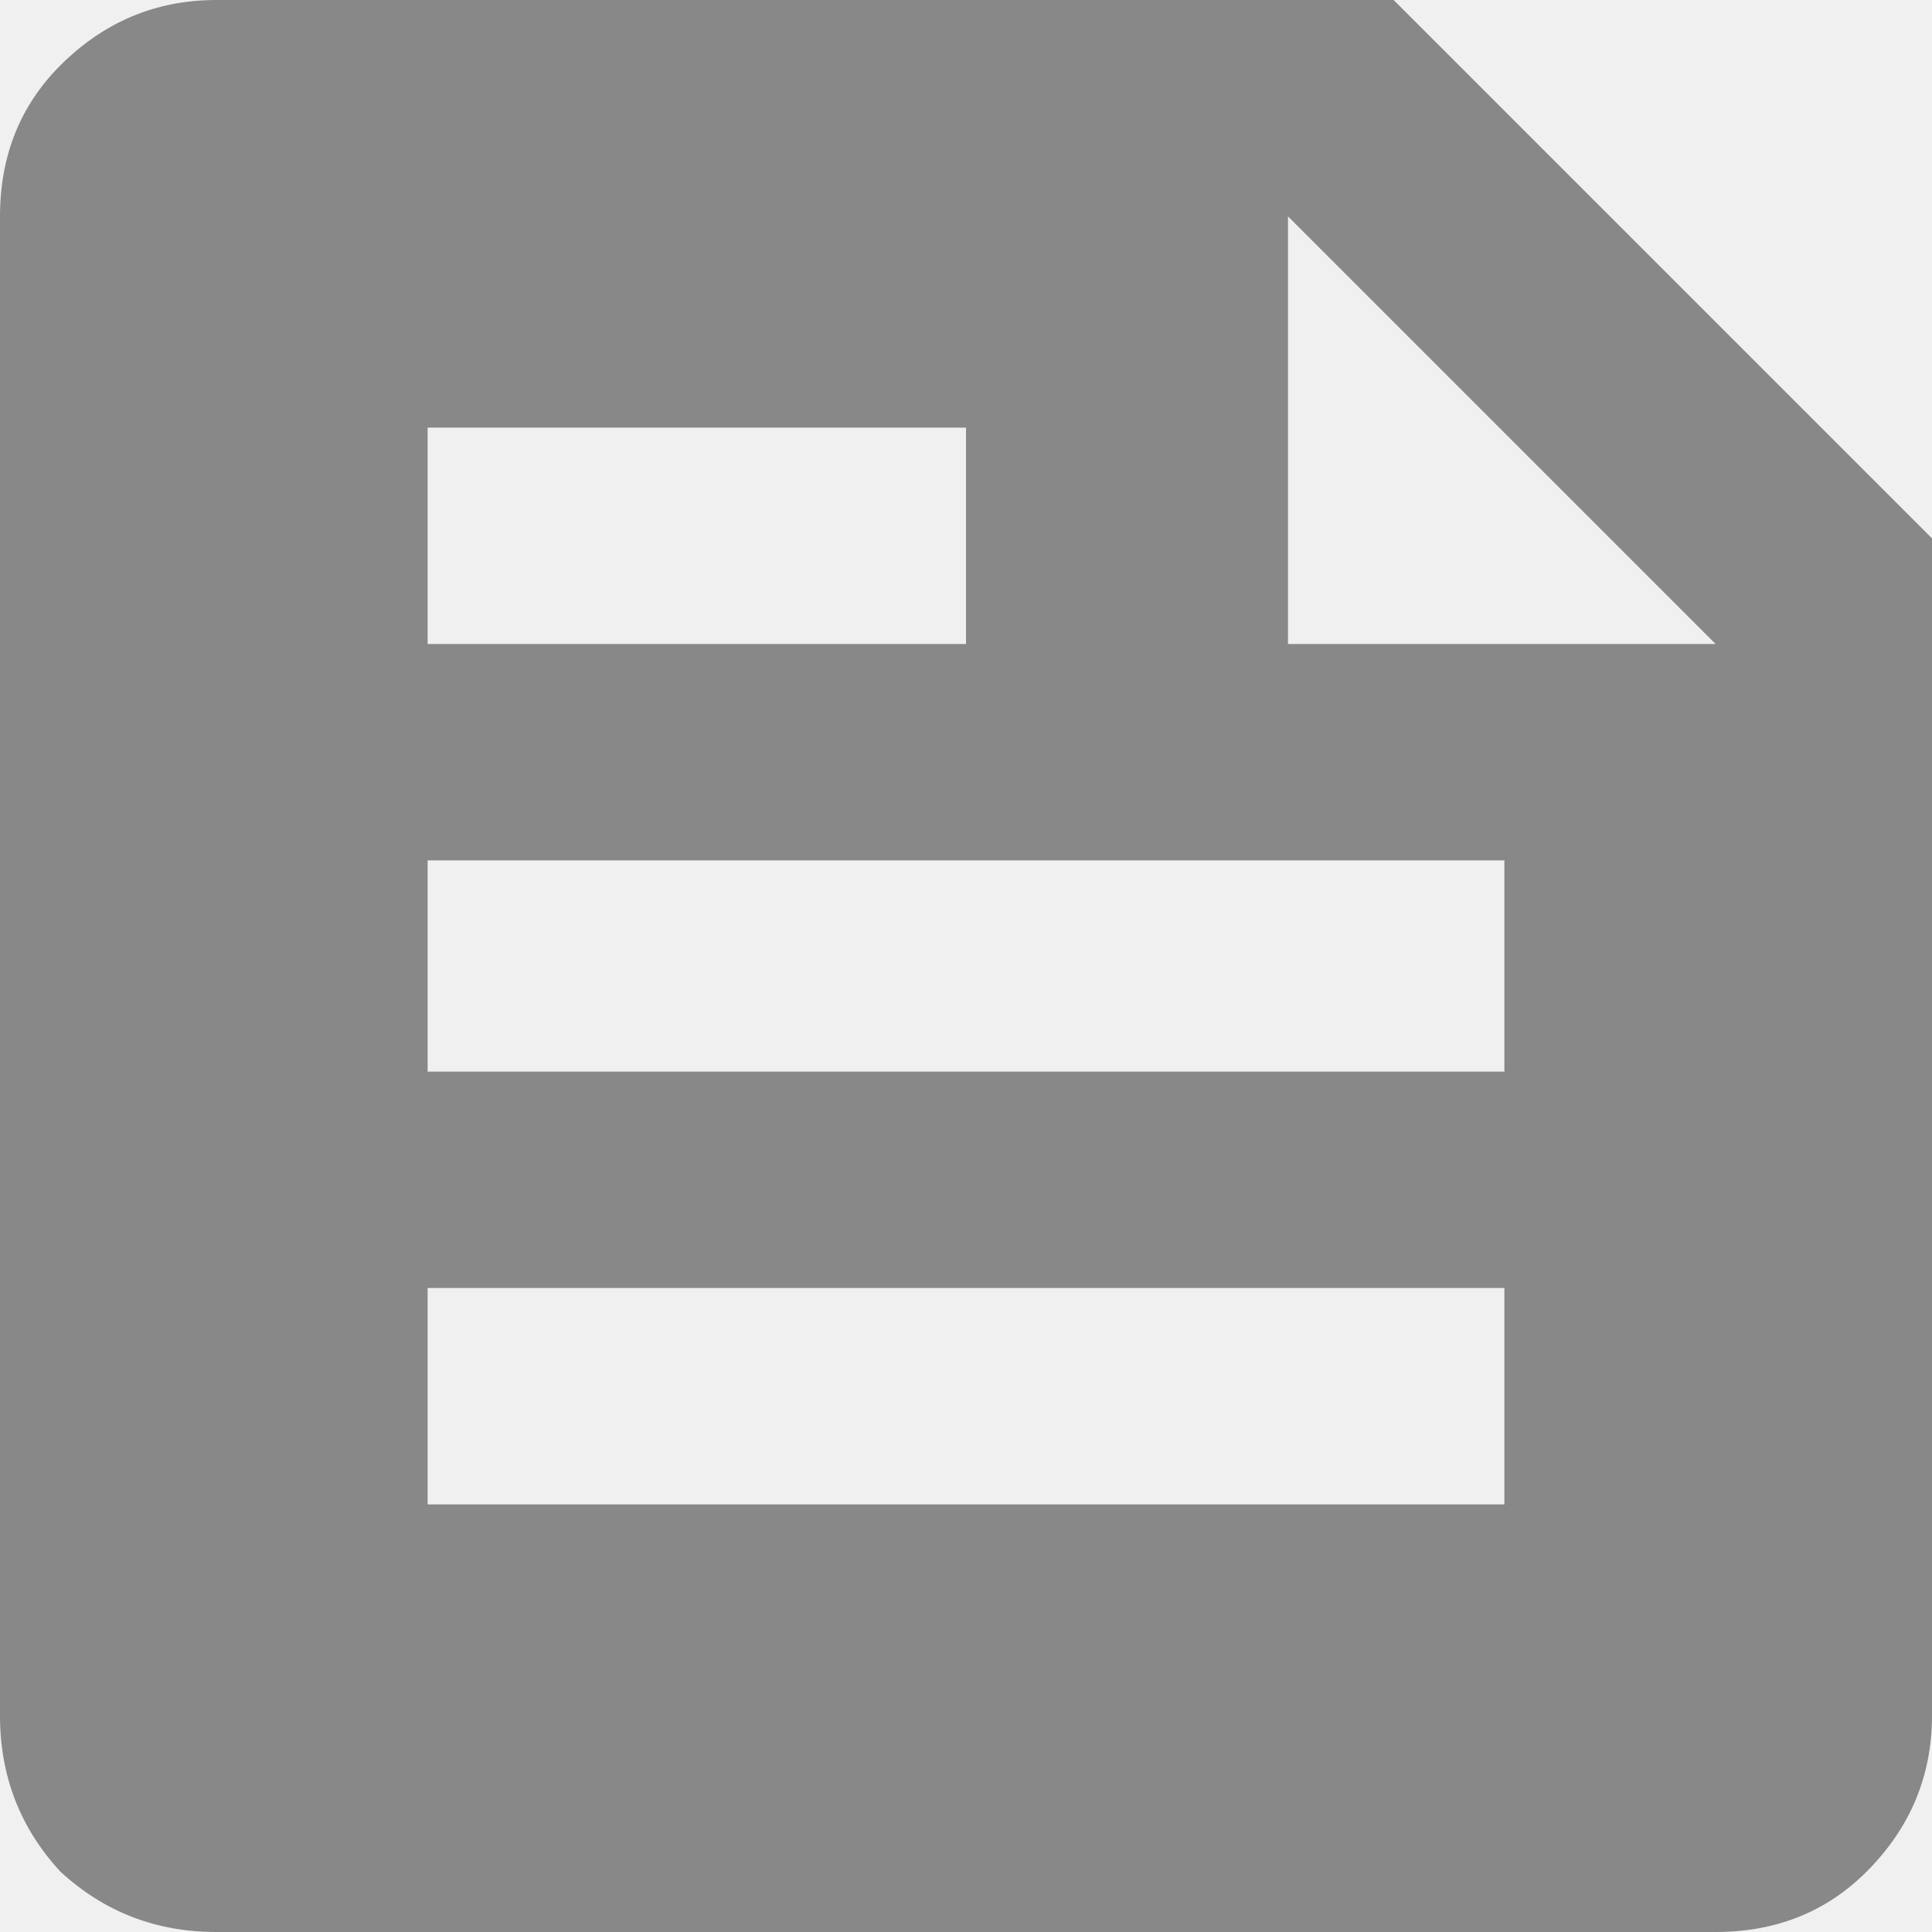
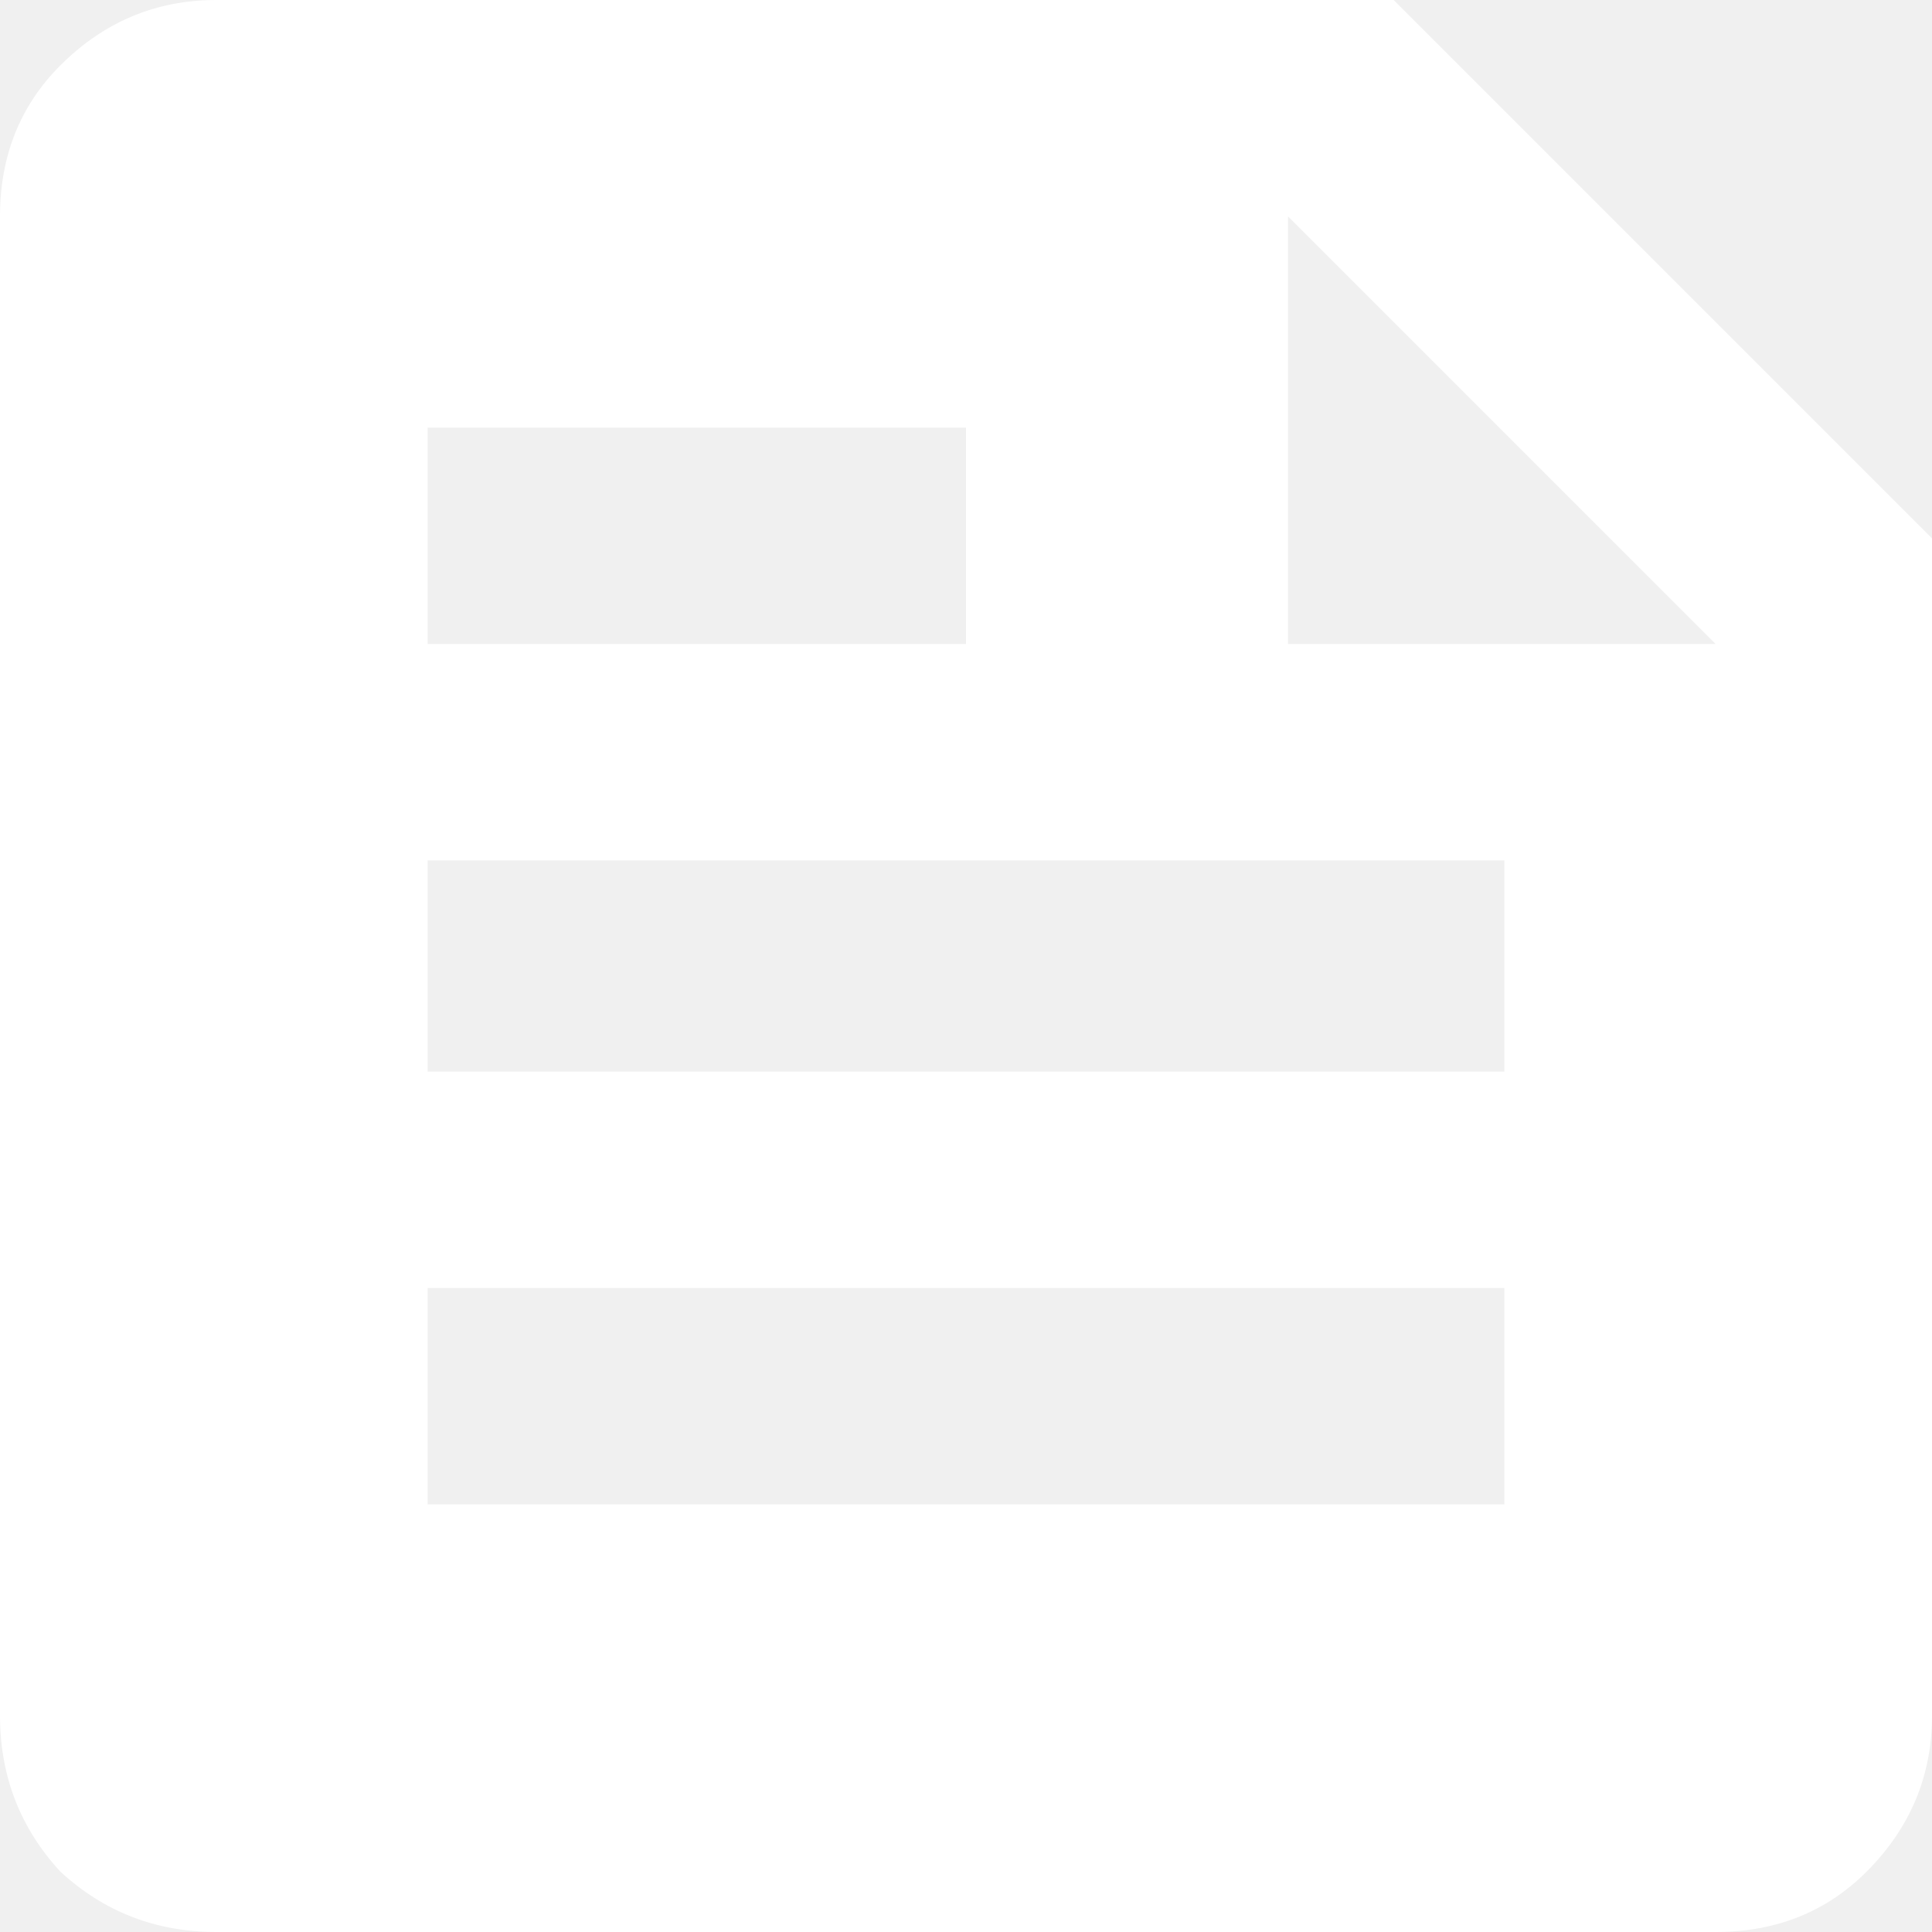
<svg xmlns="http://www.w3.org/2000/svg" width="24" height="24" viewBox="0 0 24 24" fill="none">
-   <path d="M17.312 0L24 6.688V21.312C24 22.062 23.729 22.708 23.188 23.25C22.688 23.75 22.062 24 21.312 24H2.688C1.938 24 1.292 23.75 0.75 23.25C0.25 22.708 0 22.062 0 21.312V2.688C0 1.938 0.25 1.312 0.75 0.812C1.292 0.271 1.938 0 2.688 0H17.312ZM5.312 5.312V8H12V5.312H5.312ZM18.688 18.688V16H5.312V18.688H18.688ZM18.688 13.312V10.688H5.312V13.312H18.688ZM16 8H21.312L16 2.688V8Z" fill="#888888" />
+   <path d="M17.312 0L24 6.688V21.312C24 22.062 23.729 22.708 23.188 23.25C22.688 23.75 22.062 24 21.312 24H2.688C1.938 24 1.292 23.75 0.75 23.25C0.25 22.708 0 22.062 0 21.312V2.688C0 1.938 0.25 1.312 0.75 0.812C1.292 0.271 1.938 0 2.688 0H17.312ZM5.312 5.312V8H12V5.312H5.312ZM18.688 18.688V16H5.312V18.688H18.688ZM18.688 13.312V10.688H5.312V13.312H18.688ZM16 8H21.312L16 2.688V8Z" fill="white" />
</svg>
